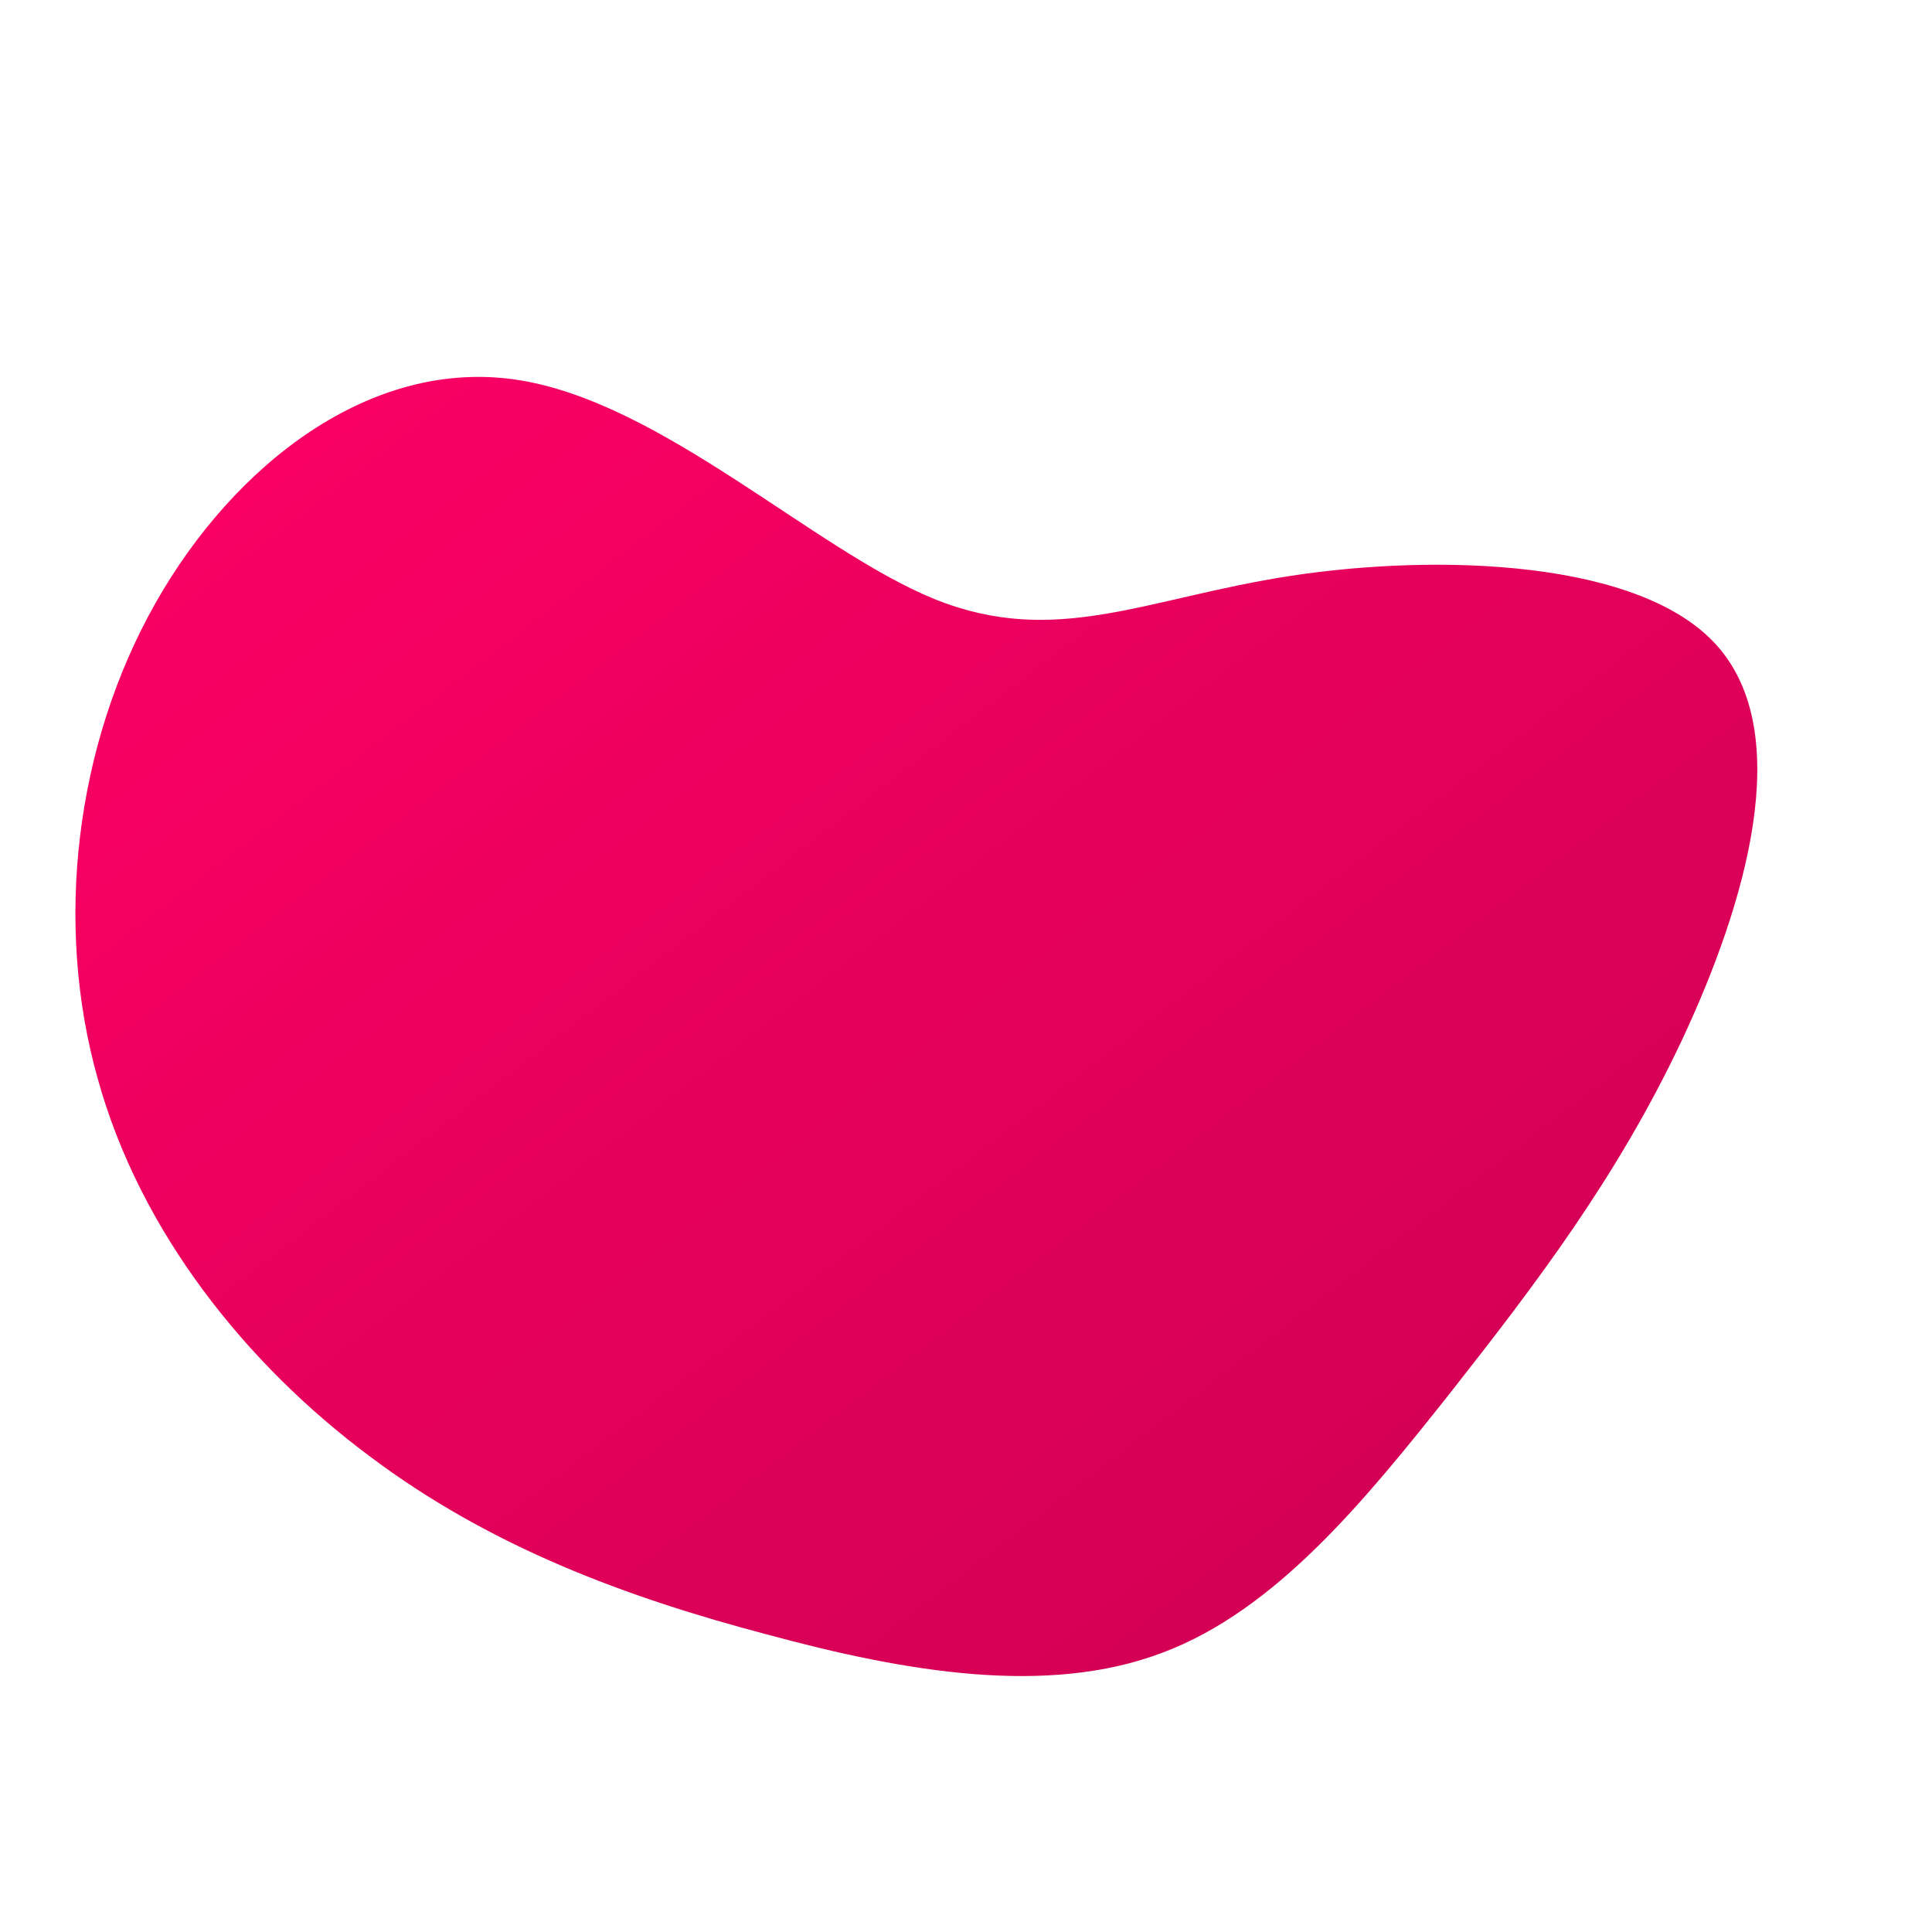
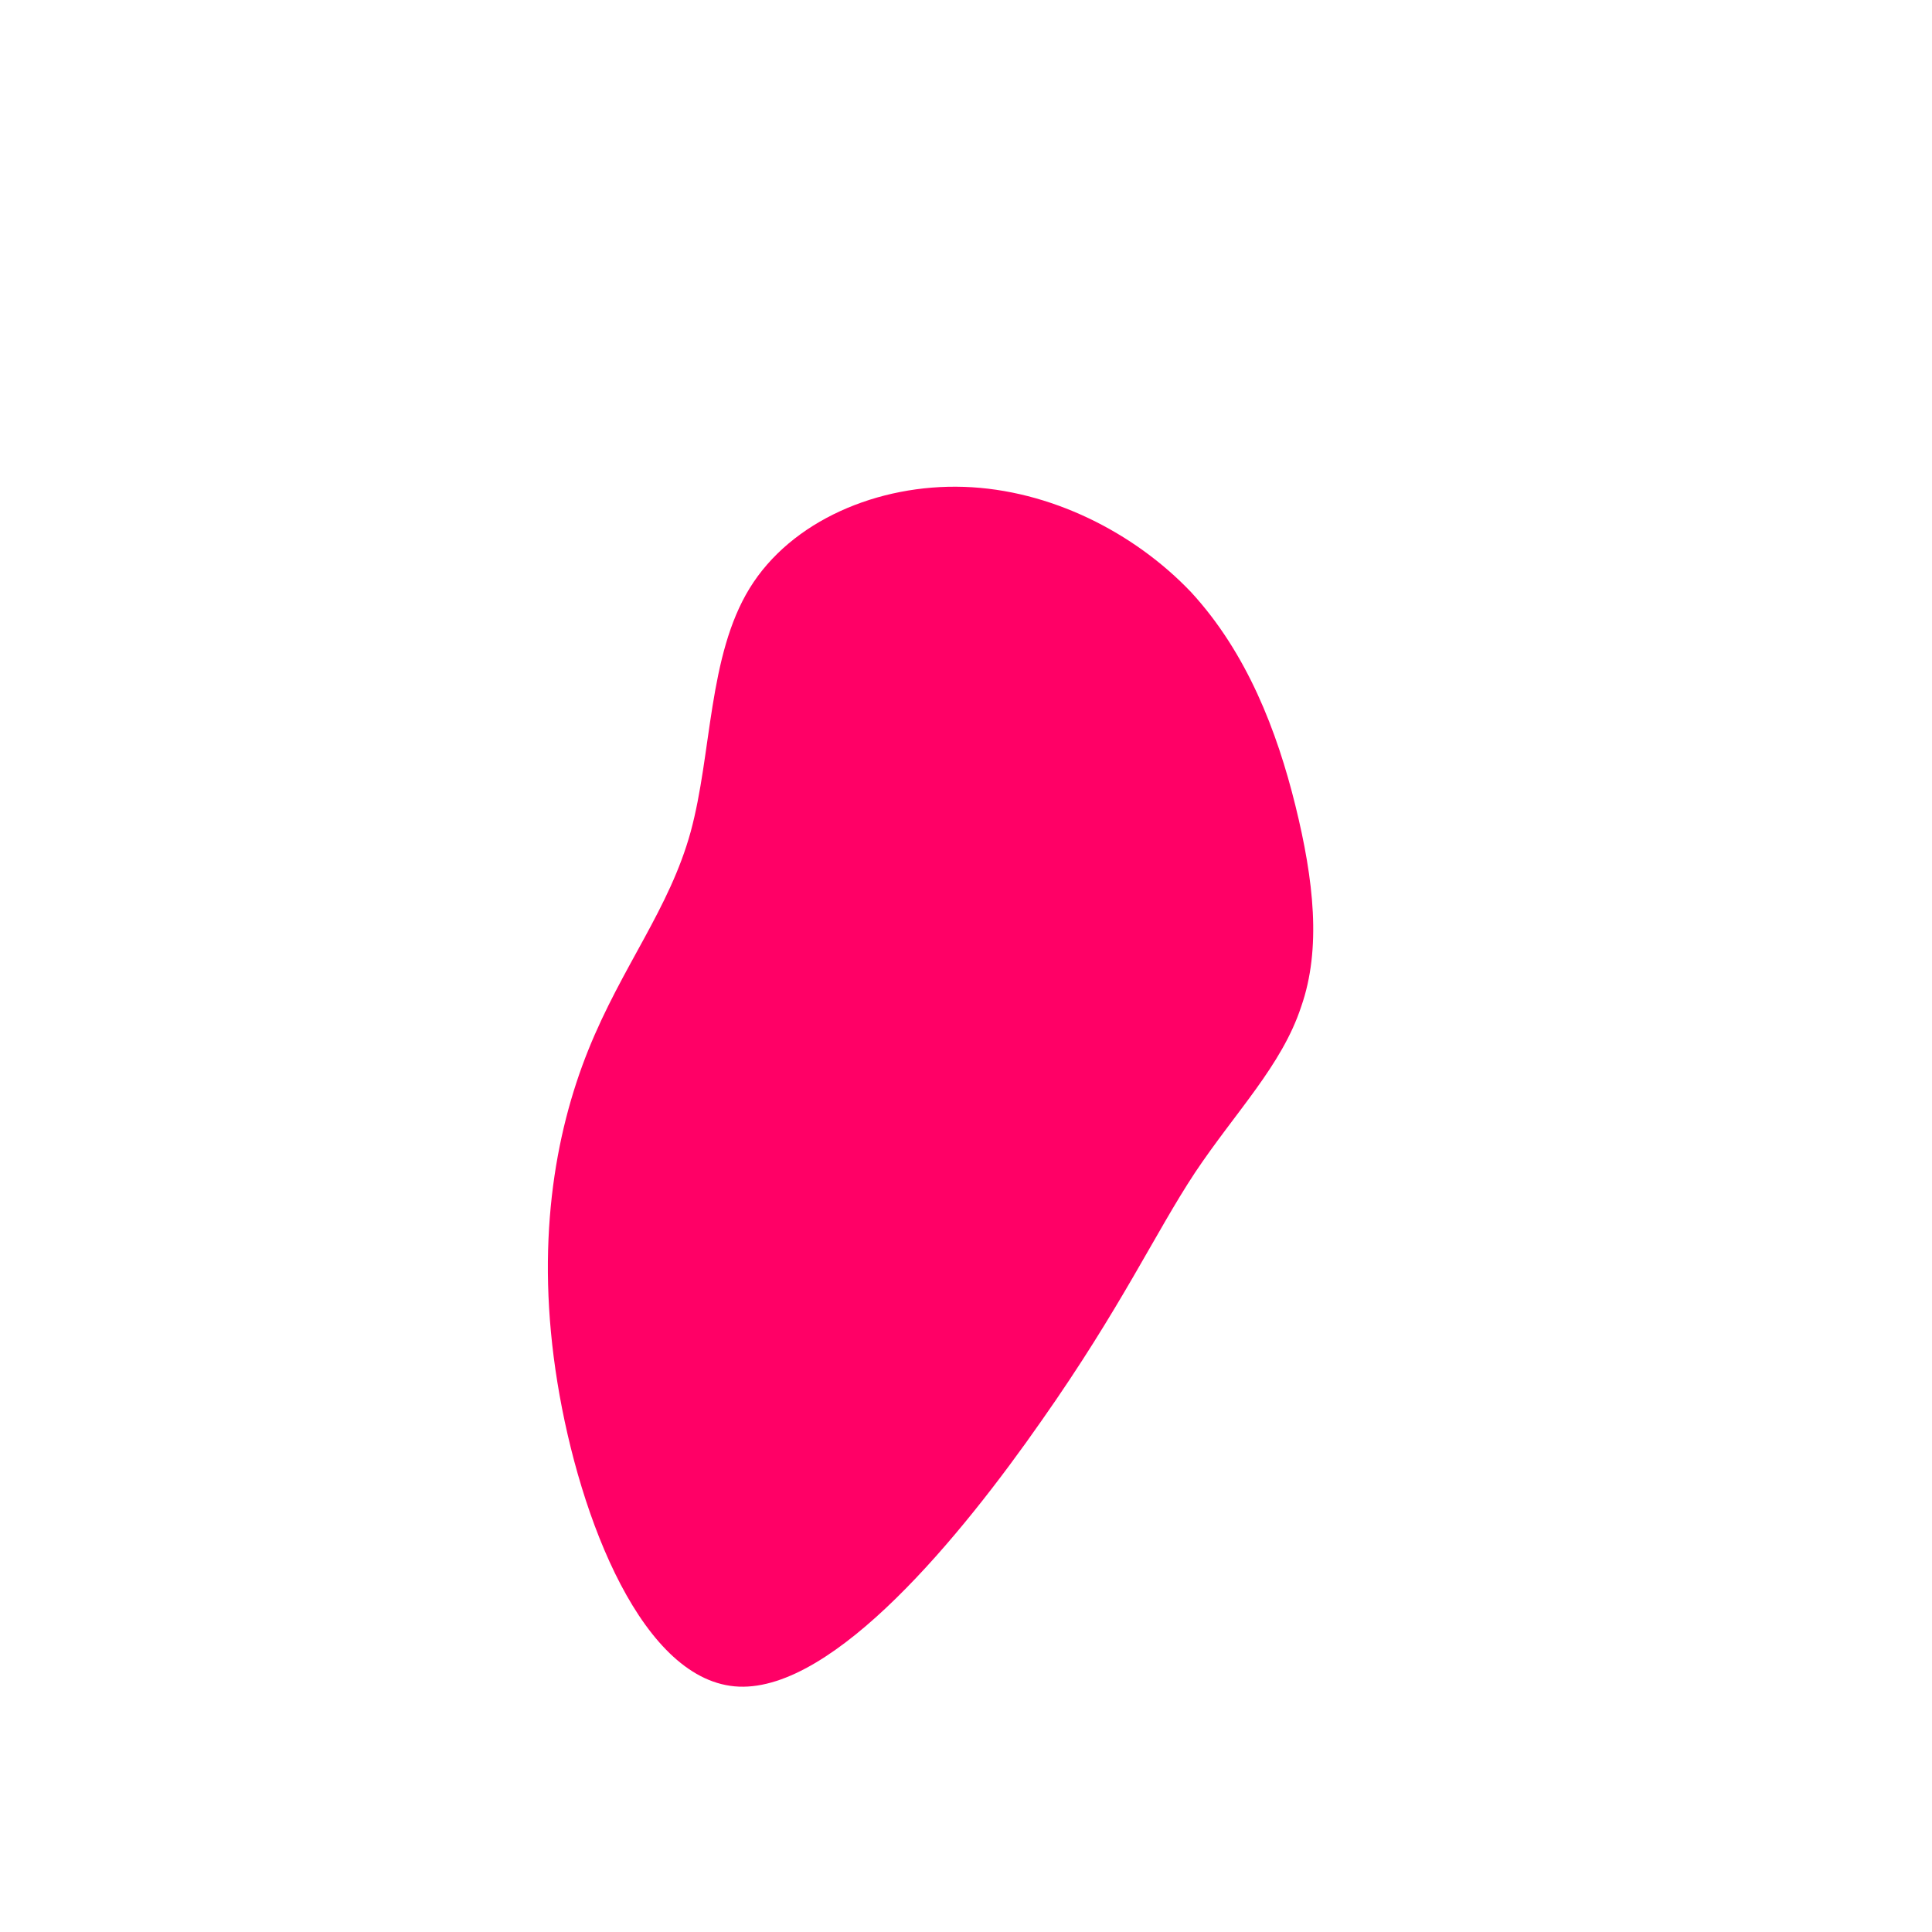
<svg xmlns="http://www.w3.org/2000/svg" viewBox="0 0 200 200">
-   <style type="text/css">
-         path{fill:url(#MyGradient)}
-       </style>
-   <defs>
-     <linearGradient id="MyGradient" x1="0" x2="2" y1="0" y2="2">
-       <stop offset="0%" stop-color="#FF0066" />
-       <stop offset="25%" stop-color="#e4005b" />
-       <stop offset="50%" stop-color="#ca0051" />
-       <stop offset="75%" stop-color="#b10046" />
-       <stop offset="100%" stop-color="#98003C" />
-     </linearGradient>
-   </defs>
-   <path fill="#FF0066" d="M33.7,-40.4C48.8,-42.7,69.9,-42.1,77.8,-33.1C85.8,-24,80.8,-6.6,74.1,7.7C67.4,21.9,59,32.9,50.2,44.1C41.4,55.2,32.1,66.7,20.3,71.1C8.4,75.6,-6.2,73.1,-20.6,69.2C-35,65.4,-49.2,60.2,-61.8,50.7C-74.4,41.3,-85.5,27.6,-89.9,11.6C-94.4,-4.4,-92.2,-22.8,-84,-37.4C-75.8,-52,-61.6,-62.9,-46.6,-60.7C-31.6,-58.5,-15.8,-43.1,-3.3,-38C9.3,-32.9,18.6,-38.1,33.7,-40.4Z" transform="translate(100 100)" />
+   <path fill="#FF0066" d="M23.3,-38.7C29.1,-32.4,32.2,-24.3,34.1,-16.6C36,-8.9,36.8,-1.8,34.7,4.2C32.7,10.3,27.9,15.1,23.7,21.4C19.6,27.6,16.1,35.3,7.8,47.1C-0.5,59,-13.6,75,-23.5,74.6C-33.4,74.2,-40,57.3,-42.3,43.1C-44.6,28.9,-42.6,17.4,-39.1,8.7C-35.6,0,-30.7,-5.9,-28.5,-13.9C-26.3,-22,-26.7,-32.1,-22.4,-39.1C-18.1,-46.1,-9.1,-49.9,-0.2,-49.6C8.7,-49.3,17.4,-44.9,23.3,-38.7Z" transform="translate(100 100)" />
</svg>
